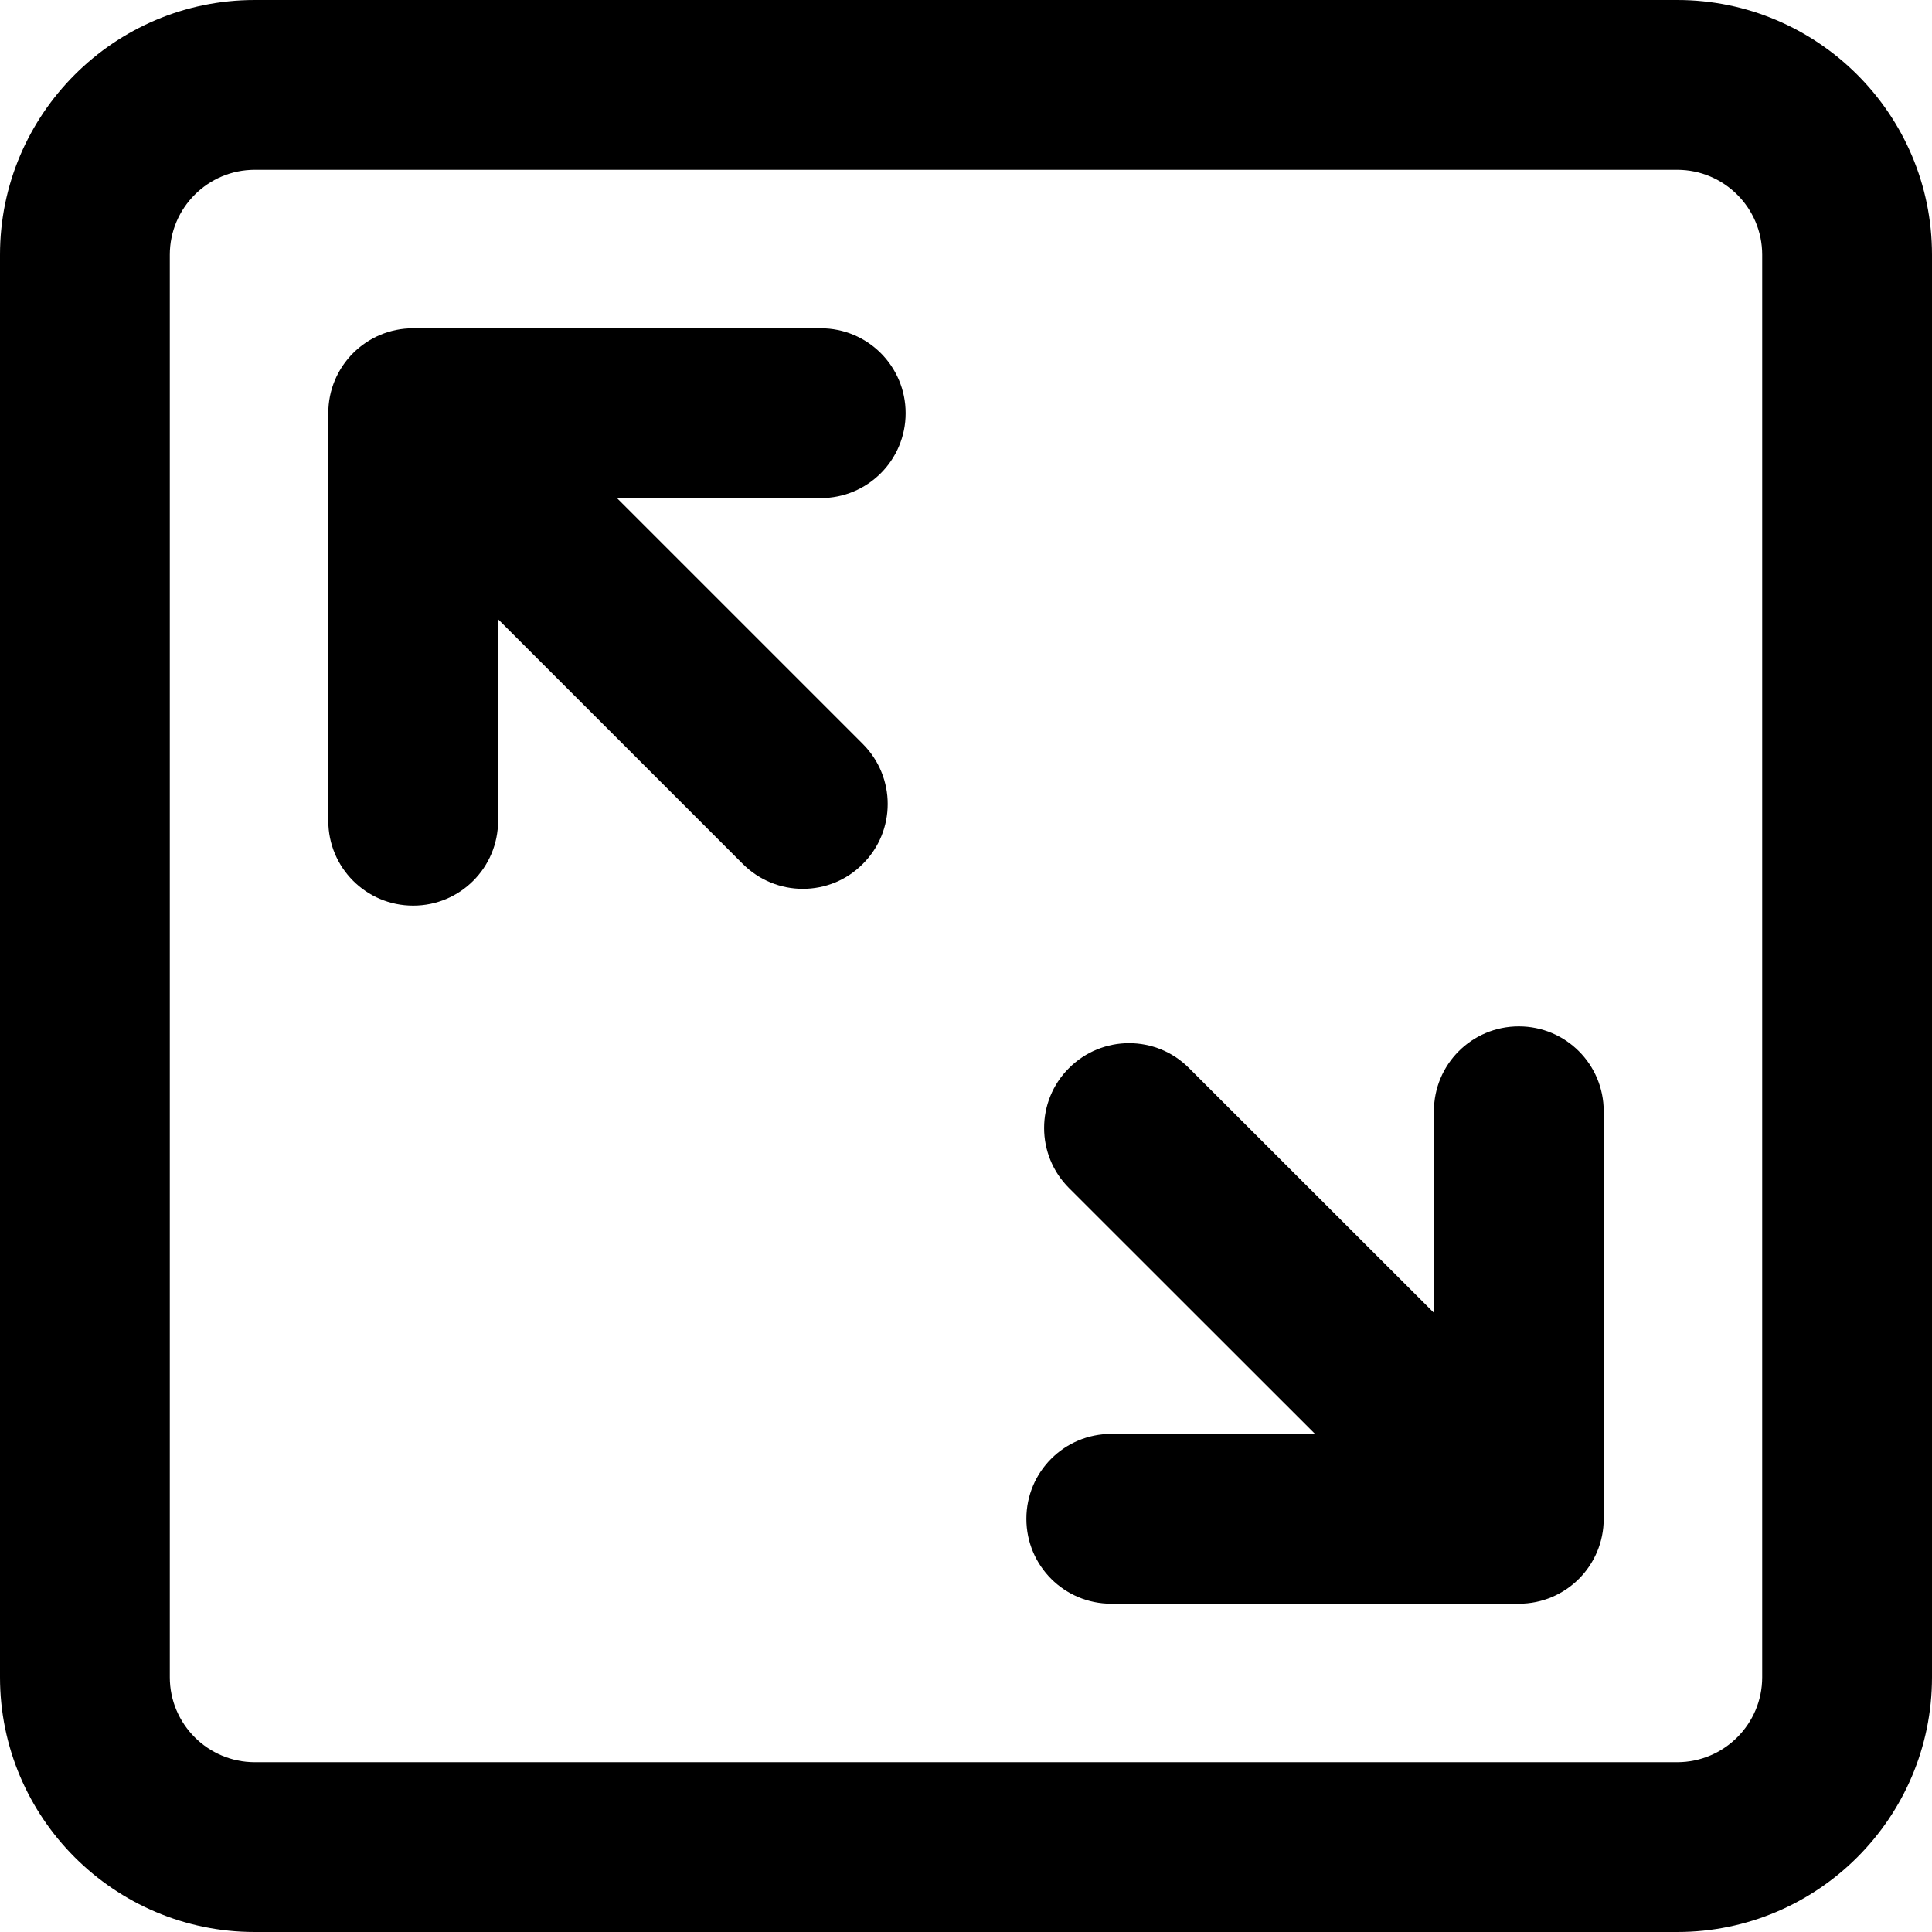
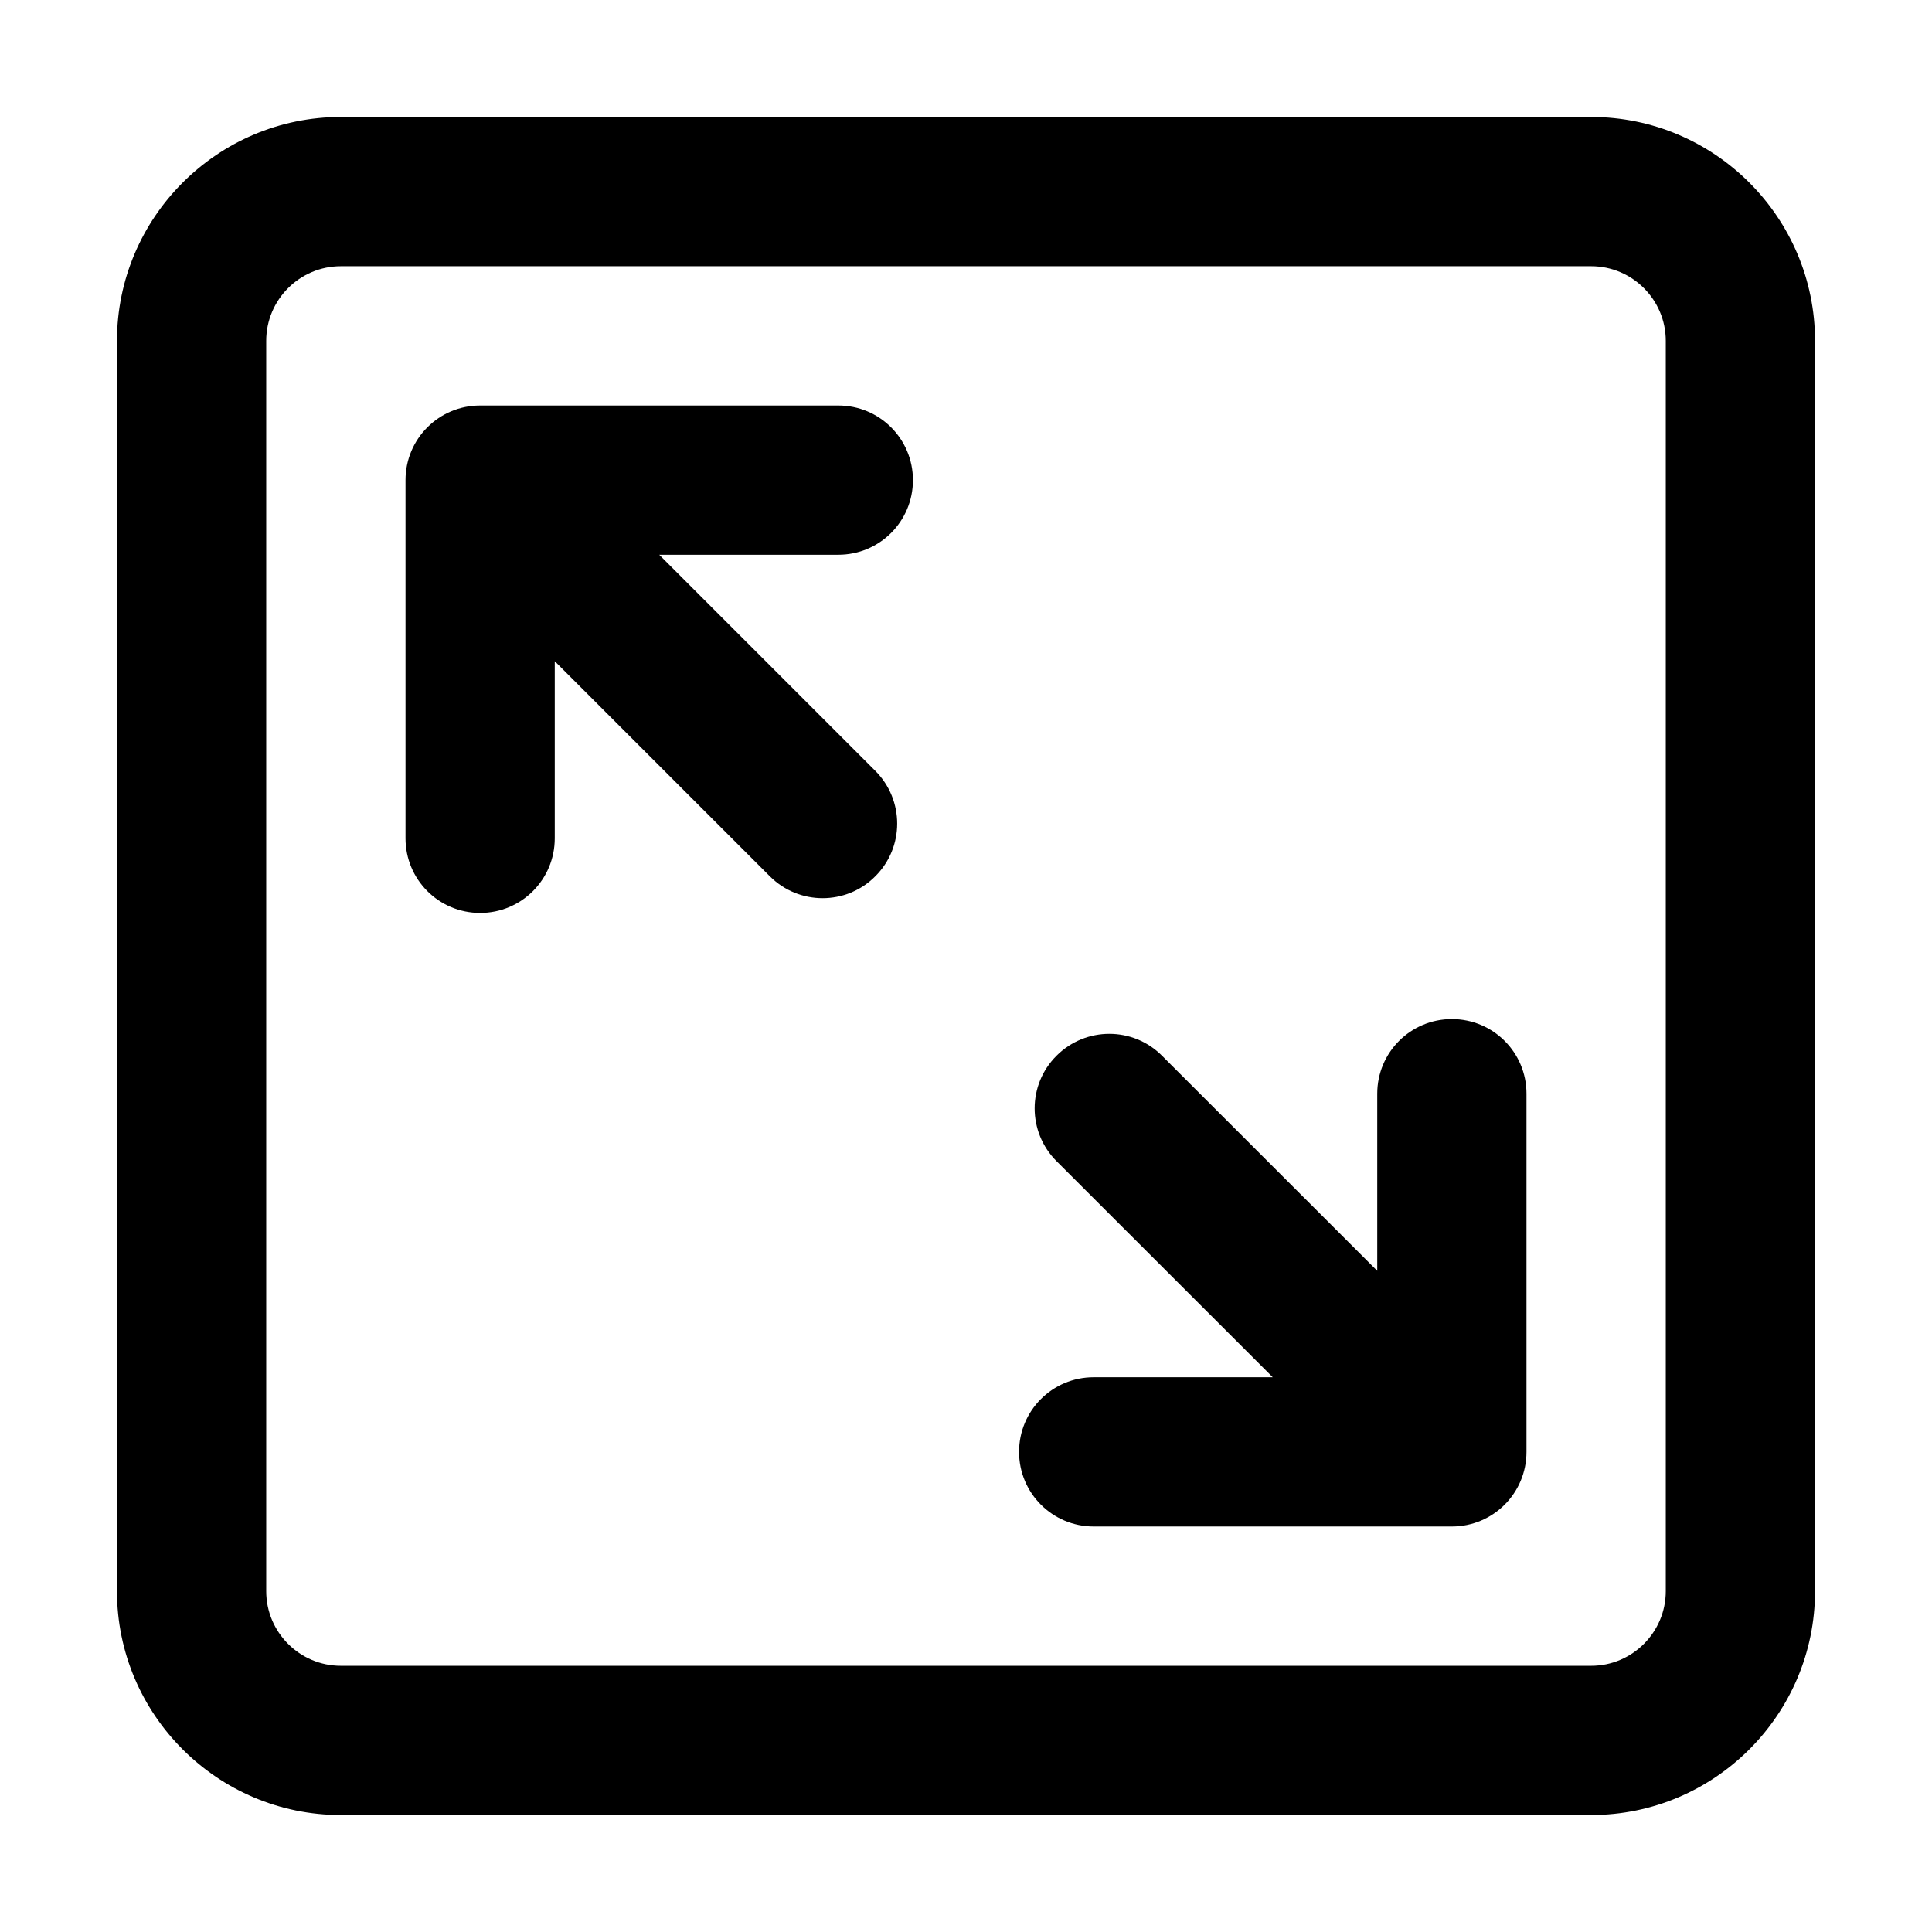
<svg xmlns="http://www.w3.org/2000/svg" class="icon" width="200px" height="200.00px" viewBox="0 0 1024 1024" version="1.1">
-   <path fill="#000000" d="M889 1024H135C60.6 1024 0 963.4 0 889V135C0 60.6 60.6 0 135 0h754c74.4 0 135 60.6 135 135v754c0 74.4-60.6 135-135 135zM135 90c-24.8 0-45 20.2-45 45v754c0 24.8 20.2 45 45 45h754c24.8 0 45-20.2 45-45V135c0-24.8-20.2-45-45-45H135zM435 264H219c-24.9 0-45-20.1-45-45s20.1-45 45-45h216c24.9 0 45 20.1 45 45s-20.1 45-45 45zM219 480c-24.9 0-45-20.1-45-45V219c0-24.9 20.1-45 45-45s45 20.1 45 45v216c0 24.9-20.1 45-45 45zM425.5 471.1c-11.5 0-23-4.4-31.8-13.2L241 305.2c-17.6-17.6-17.6-46.1 0-63.6 17.6-17.6 46.1-17.6 63.6 0l152.7 152.7c17.6 17.6 17.6 46.1 0 63.6-8.7 8.8-20.2 13.2-31.8 13.2zM805 850H589c-24.9 0-45-20.1-45-45s20.1-45 45-45h216c24.9 0 45 20.1 45 45s-20.1 45-45 45zM805 850c-24.9 0-45-20.1-45-45V589c0-24.9 20.1-45 45-45s45 20.1 45 45v216c0 24.9-20.1 45-45 45zM751.2 795.6c-11.5 0-23-4.4-31.8-13.2L566.6 629.7c-17.6-17.6-17.6-46.1 0-63.6 17.6-17.6 46.1-17.6 63.6 0L783 718.8c17.6 17.6 17.6 46.1 0 63.6-8.8 8.9-20.3 13.2-31.8 13.2z" />
+   <path fill="#000000" d="M843.348 962H180.652C115.262 962 62 908.738 62 843.348V180.652C62 115.262 115.262 62 180.652 62h662.695c65.391 0 118.652 53.262 118.652 118.652v662.695c0 65.391-53.262 118.652-118.652 118.652zM180.652 141.102c-21.797 0-39.551 17.754-39.551 39.551v662.695c0 21.797 17.754 39.551 39.551 39.551h662.695c21.797 0 39.551-17.754 39.551-39.551V180.652c0-21.797-17.754-39.551-39.551-39.551H180.652zM444.324 294.031H254.48c-21.885 0-39.551-17.666-39.551-39.551s17.666-39.551 39.551-39.551h189.844c21.885 0 39.551 17.666 39.551 39.551s-17.666 39.551-39.551 39.551zM254.48 483.875c-21.885 0-39.551-17.666-39.551-39.551V254.48c0-21.885 17.666-39.551 39.551-39.551s39.551 17.666 39.551 39.551v189.844c0 21.885-17.666 39.551-39.551 39.551zM435.975 476.053c-10.107 0-20.215-3.867-27.949-11.602L273.816 330.242c-15.469-15.469-15.469-40.518 0-55.898 15.469-15.469 40.518-15.469 55.898 0l134.209 134.209c15.469 15.469 15.469 40.518-1e-8 55.898-7.646 7.734-17.754 11.602-27.949 11.602zM769.52 809.07H579.676c-21.885 0-39.551-17.666-39.551-39.551s17.666-39.551 39.551-39.551h189.844c21.885 0 39.551 17.666 39.551 39.551s-17.666 39.551-39.551 39.551zM769.52 809.07c-21.885 0-39.551-17.666-39.551-39.551V579.676c0-21.885 17.666-39.551 39.551-39.551s39.551 17.666 39.551 39.551v189.844c0 21.885-17.666 39.551-39.551 39.551zM722.234 761.258c-10.107 0-20.215-3.867-27.949-11.602L559.988 615.447c-15.469-15.469-15.469-40.518 0-55.898 15.469-15.469 40.518-15.469 55.898 0L750.184 693.758c15.469 15.469 15.469 40.518 0 55.898-7.734 7.822-17.842 11.602-27.949 11.602z" />
</svg>
